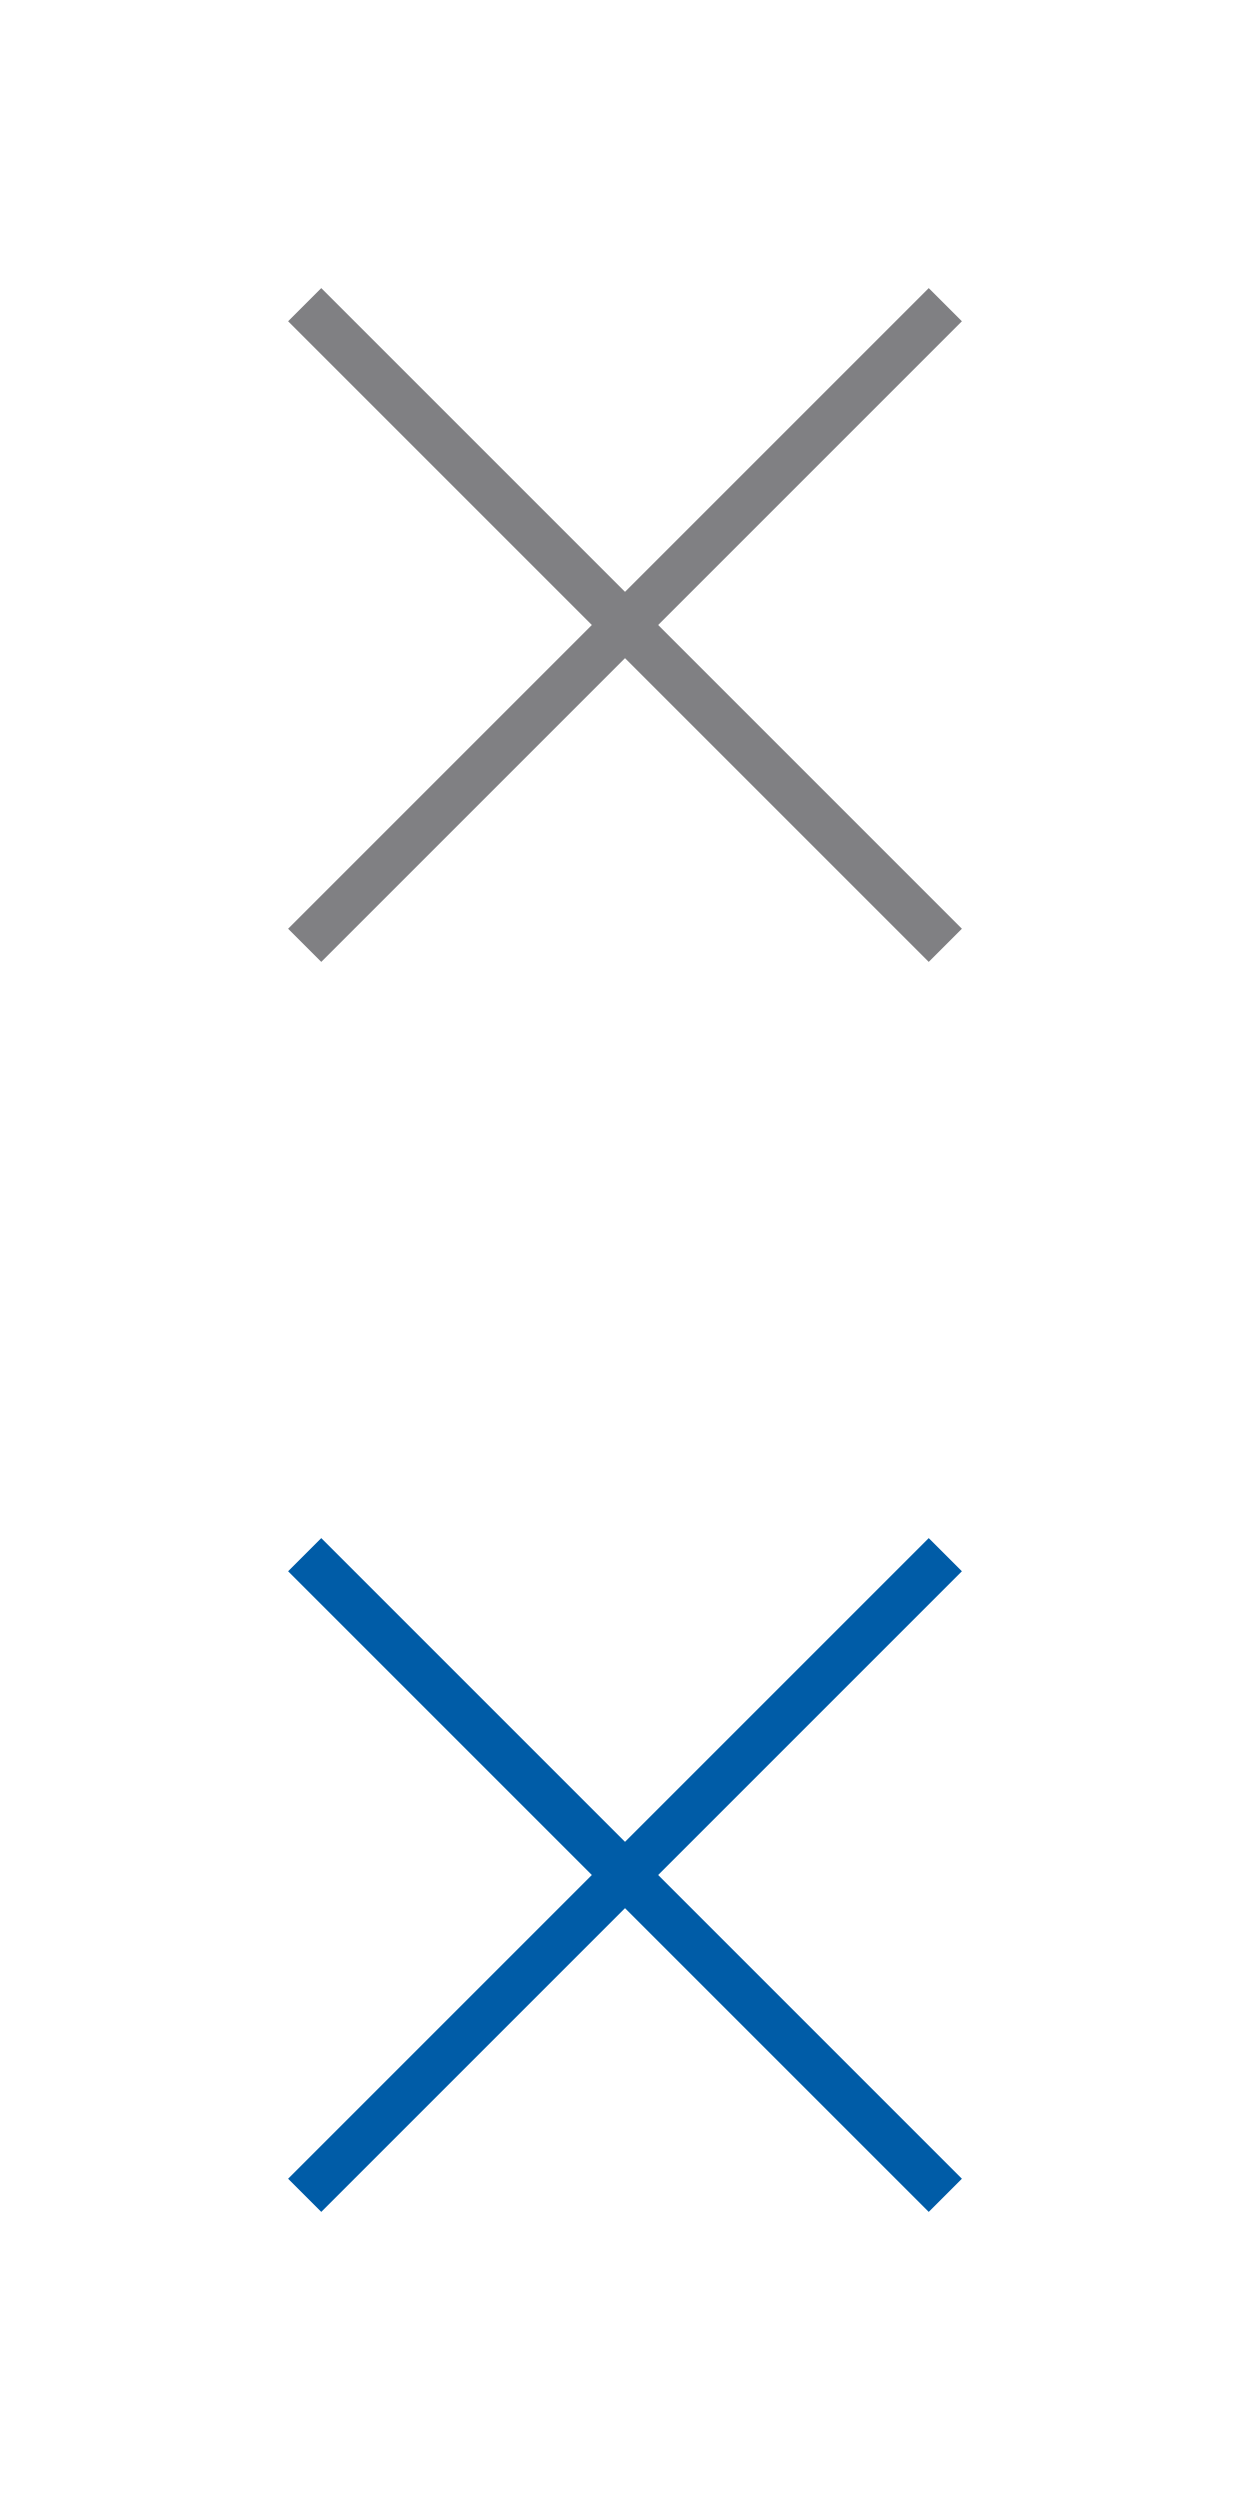
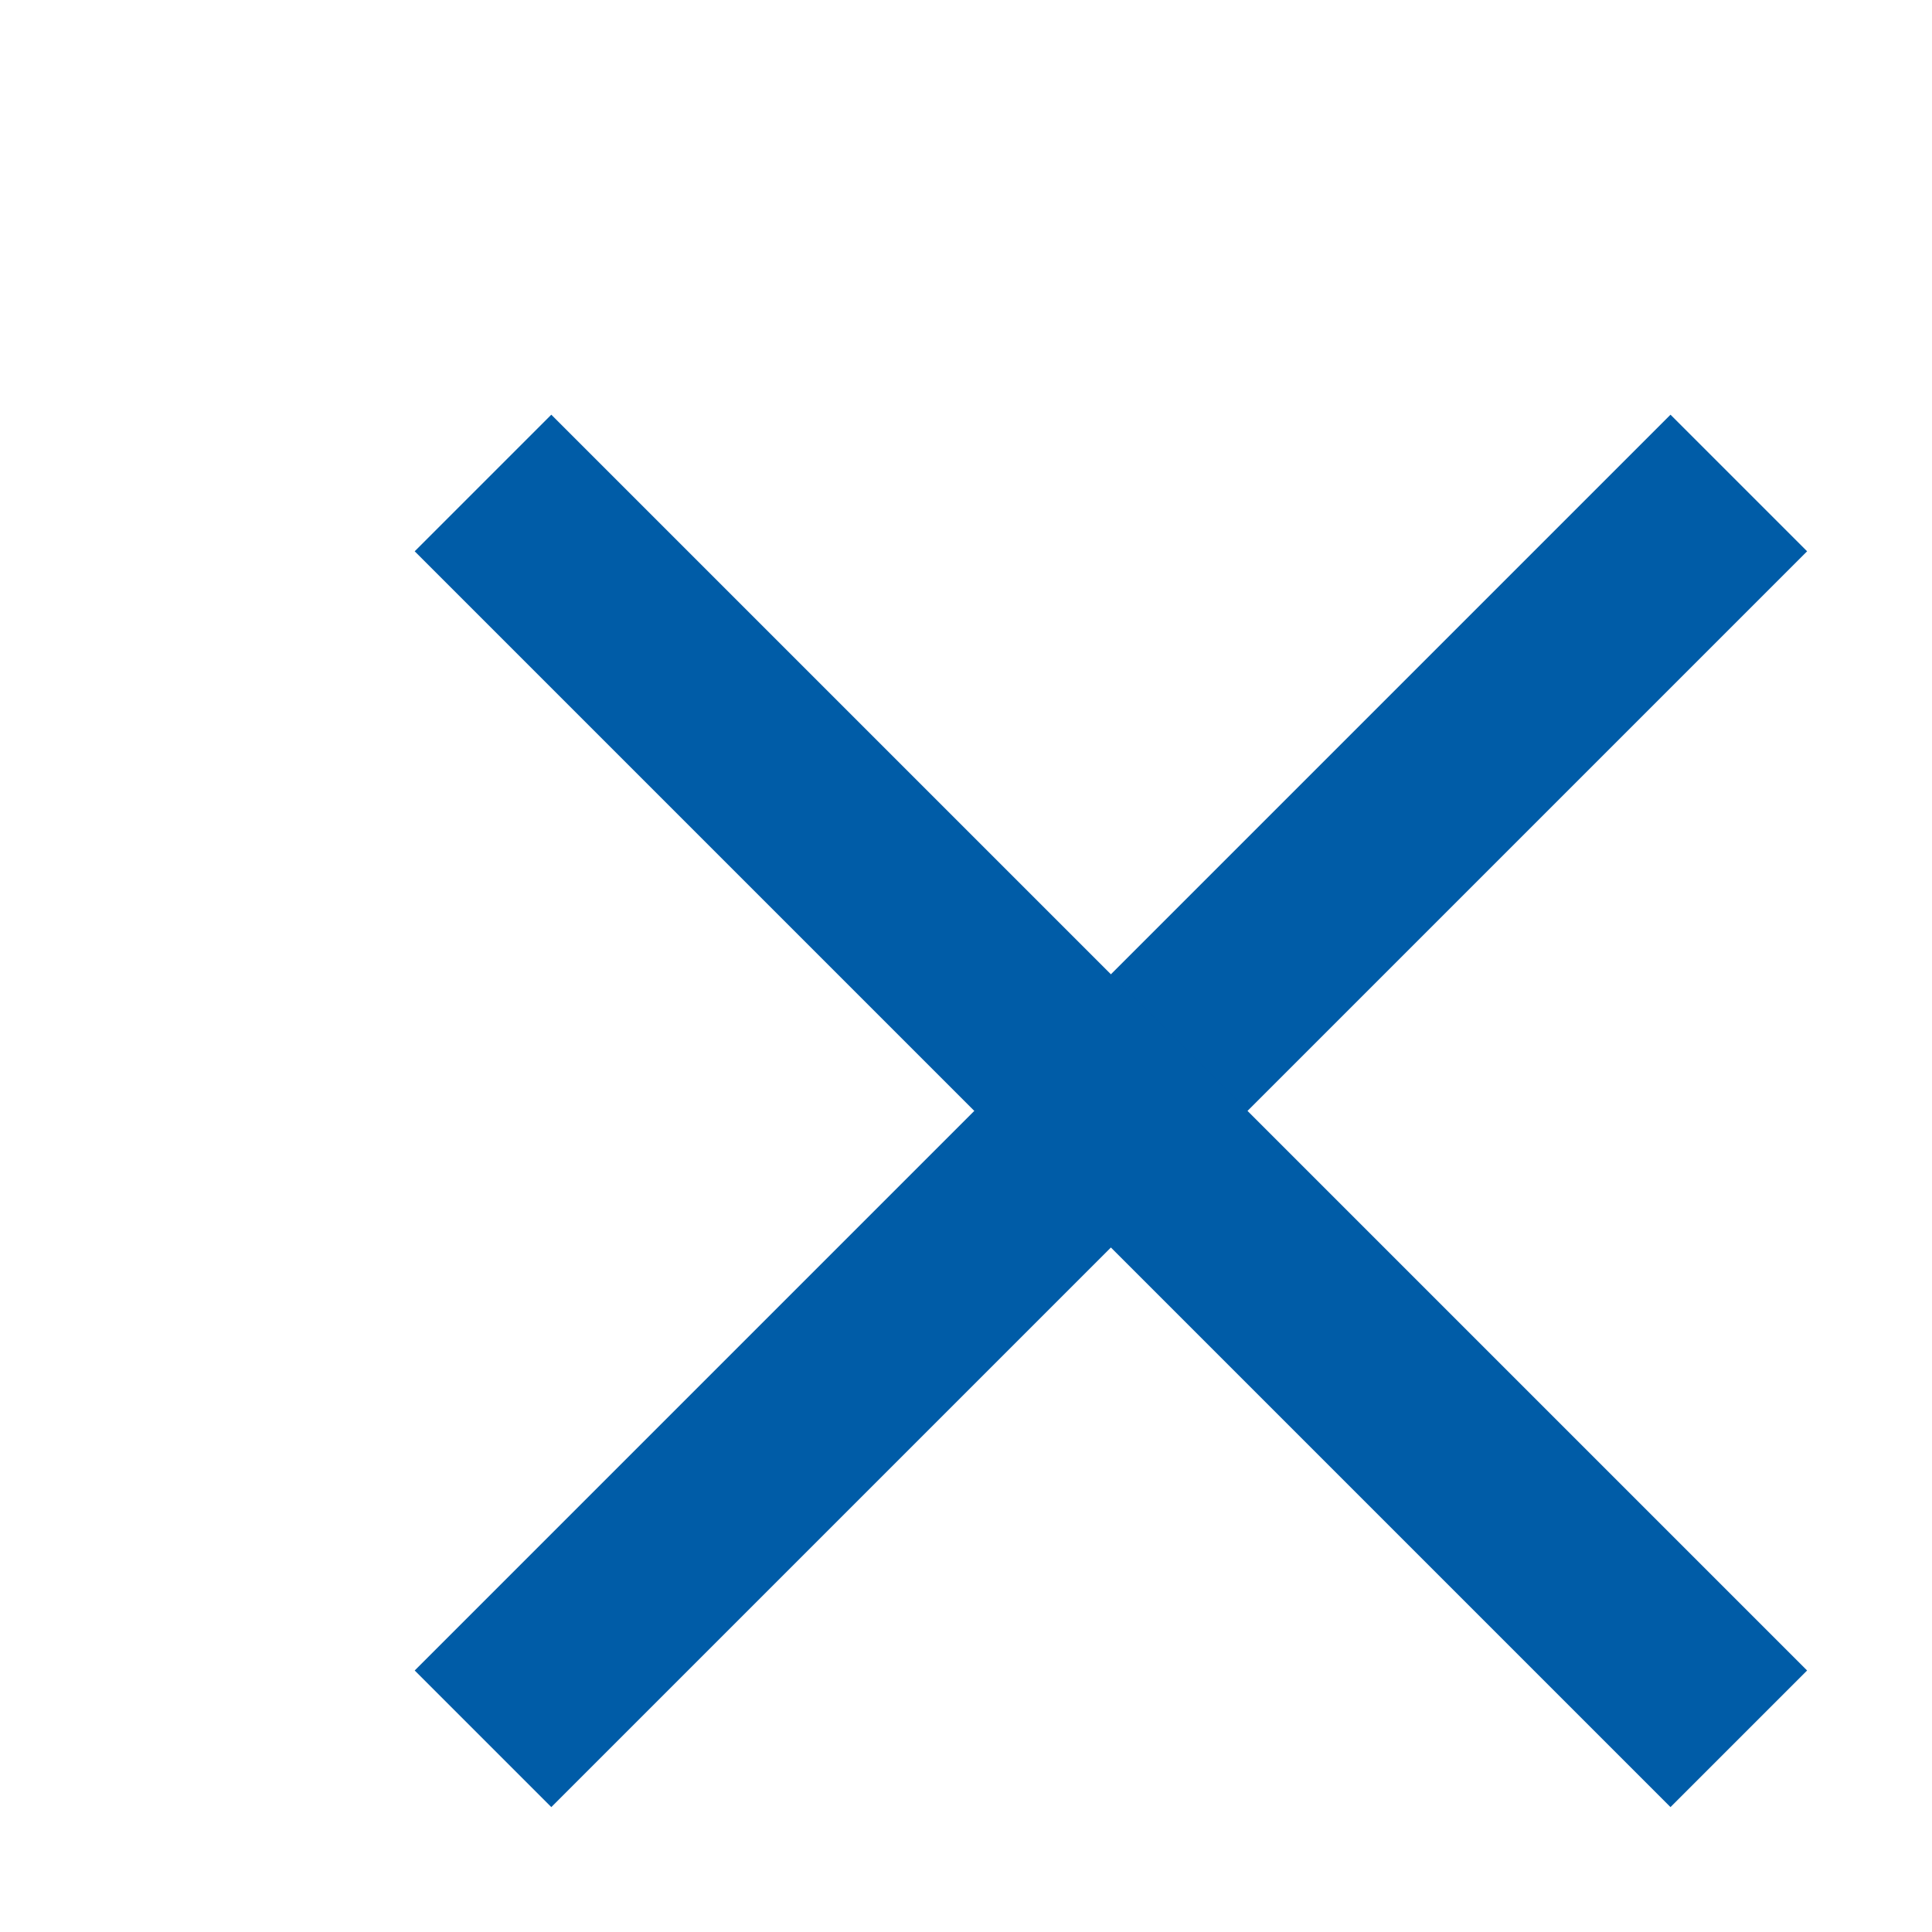
- <svg xmlns="http://www.w3.org/2000/svg" version="1.1" baseProfile="tiny" id="Layer_1" x="0px" y="0px" width="40px" height="80px" viewBox="0 0 40 80" xml:space="preserve">
-   <line fill="none" stroke="#808083" stroke-width="1.5" stroke-miterlimit="10" x1="9.75" y1="30.25" x2="30.25" y2="9.75" />
-   <line fill="none" stroke="#808083" stroke-width="1.5" stroke-miterlimit="10" x1="30.25" y1="30.25" x2="9.75" y2="9.75" />
-   <line fill="none" stroke="#005CA7" stroke-width="1.5" stroke-miterlimit="10" x1="9.75" y1="70.25" x2="30.25" y2="49.75" />
-   <line fill="none" stroke="#005CA7" stroke-width="1.5" stroke-miterlimit="10" x1="30.25" y1="70.25" x2="9.75" y2="49.75" />
+ <svg xmlns="http://www.w3.org/2000/svg" version="1.1" baseProfile="tiny" id="Layer_1" x="0px" y="0px" width="20px" height="20px" viewBox="0 0 20 20" xml:space="preserve">
+   <line fill="none" stroke="#005CA7" stroke-width="2" stroke-miterlimit="10" x1="5" y1="18" x2="18" y2="5" />
+   <line fill="none" stroke="#005CA7" stroke-width="2" stroke-miterlimit="10" x1="18" y1="18" x2="5" y2="5" />
</svg>
